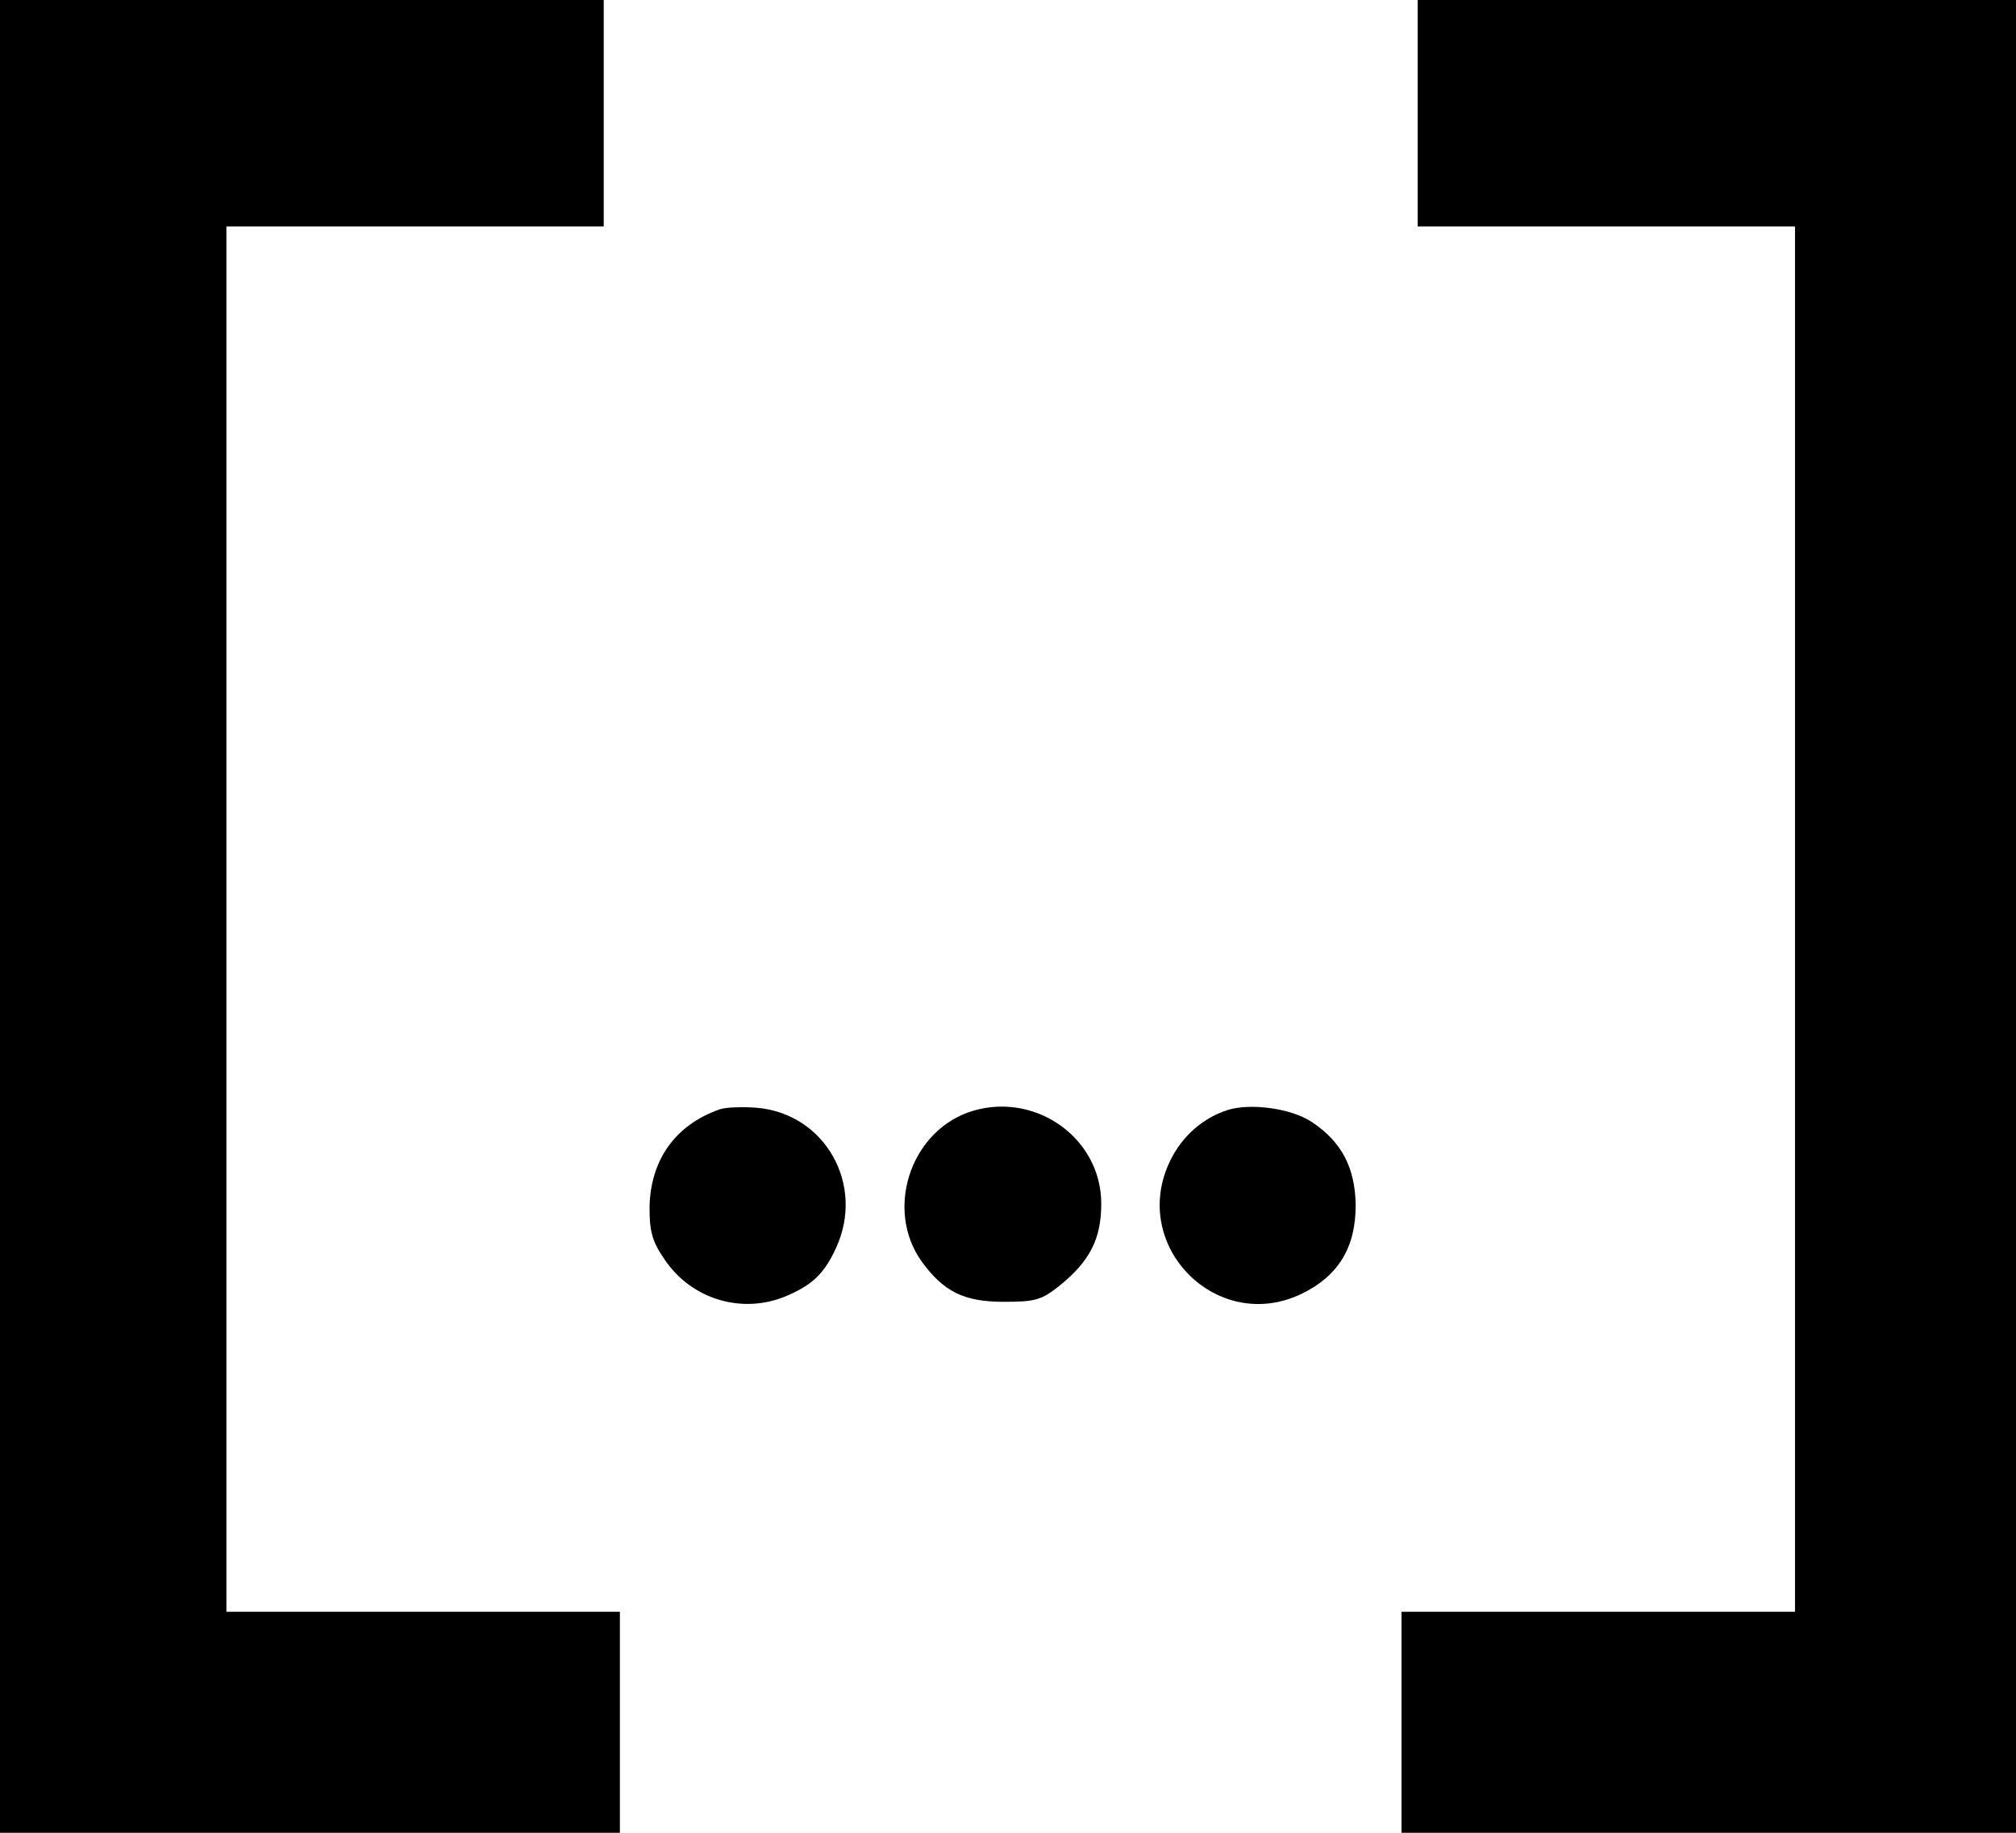
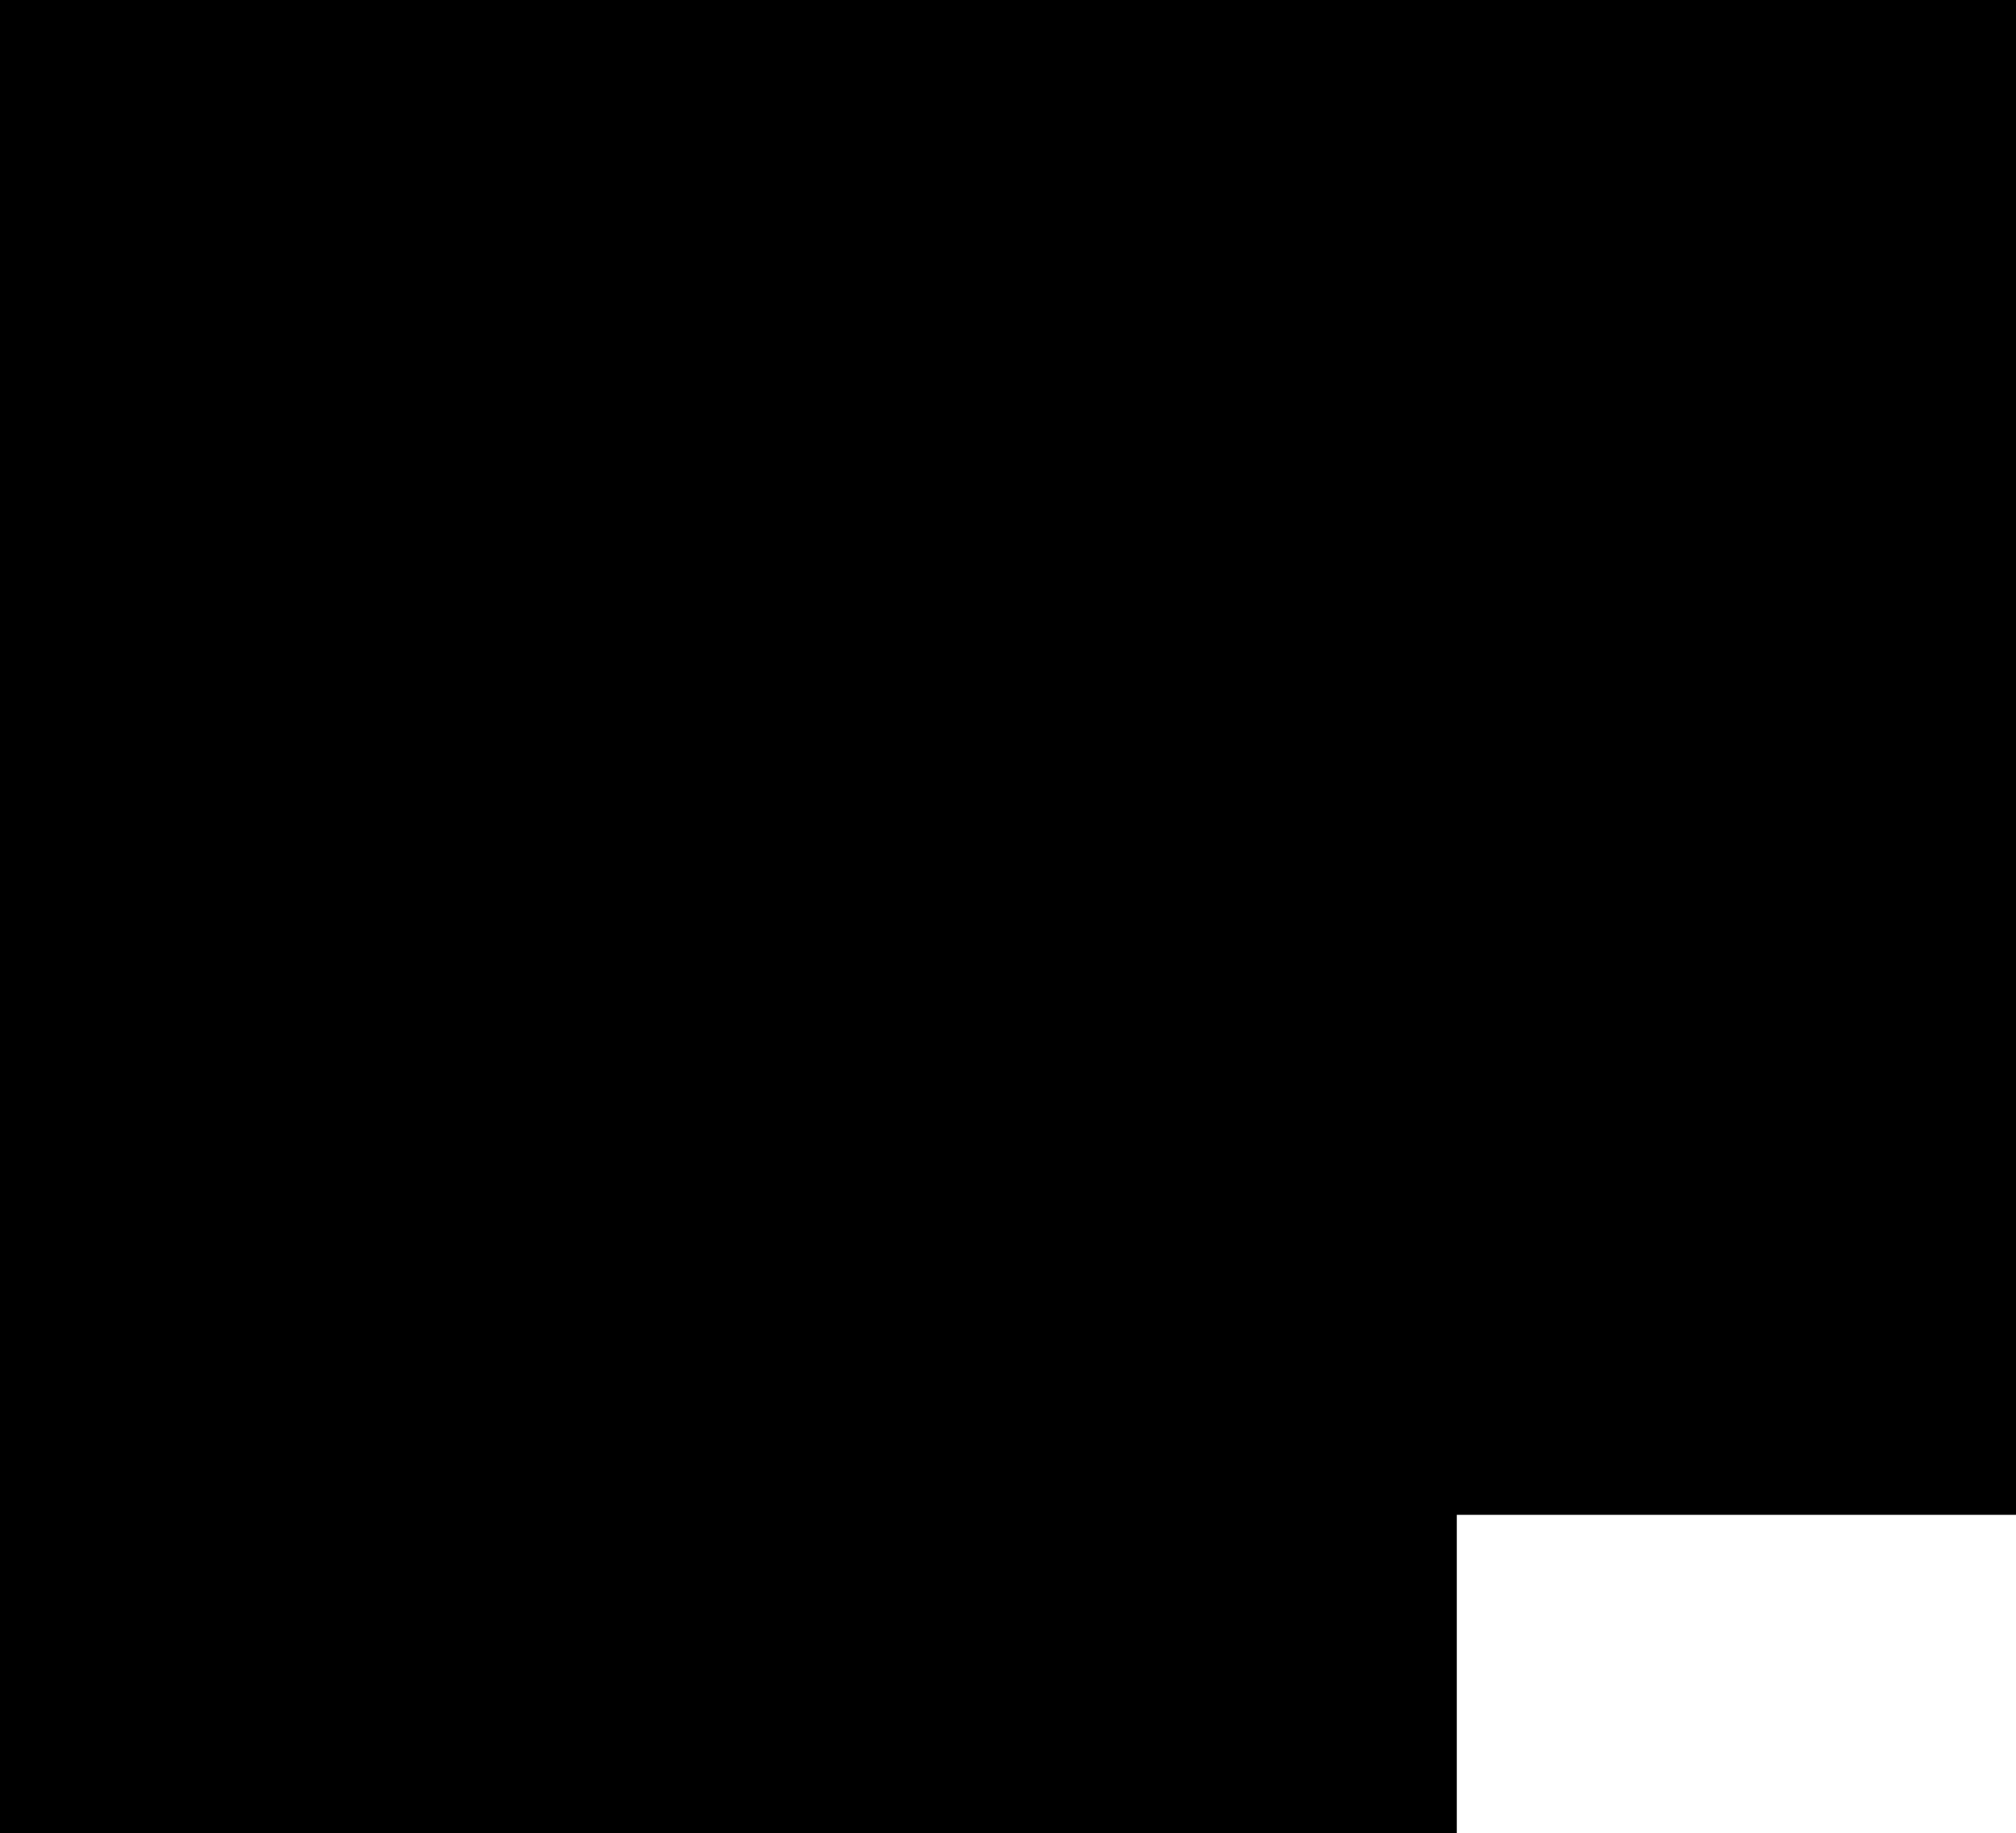
- <svg xmlns="http://www.w3.org/2000/svg" version="1.0" width="374pt" height="340pt" viewBox="0 0 374 340" preserveAspectRatio="xMidYMid meet">
+ <svg xmlns="http://www.w3.org/2000/svg" version="1.0" width="374pt" height="340pt" viewBox="4.5 1.5 51 49" preserveAspectRatio="xMidYMid meet">
  <g transform="translate(0,340) scale(0.1,-0.1)" fill="#000000" stroke="none">
    <path d="M0 1700 l0 -1700 575 0 575 0 0 205 0 205 -365 0 -365 0 0 1285 0 1285 350 0 350 0 0 210 0 210 -560 0 -560 0 0 -1700z" />
    <path d="M2630 3190 l0 -210 350 0 350 0 0 -1285 0 -1285 -365 0 -365 0 0 -205 0 -205 570 0 570 0 0 1700 0 1700 -555 0 -555 0 0 -210z" />
    <path d="M1335 1342 c-83 -29 -129 -95 -130 -183 0 -46 6 -64 29 -97 50 -73 143 -100 223 -67 50 21 72 42 94 90 54 117 -20 249 -147 260 -27 2 -58 1 -69 -3z" />
    <path d="M1795 1336 c-108 -40 -152 -181 -86 -275 41 -57 79 -76 153 -76 59 0 70 3 105 31 55 45 76 86 76 151 0 125 -128 212 -248 169z" />
    <path d="M2278 1341 c-47 -15 -85 -49 -107 -94 -77 -158 87 -323 244 -247 68 33 100 86 100 164 -1 70 -26 118 -82 155 -38 25 -113 35 -155 22z" />
  </g>
</svg>
